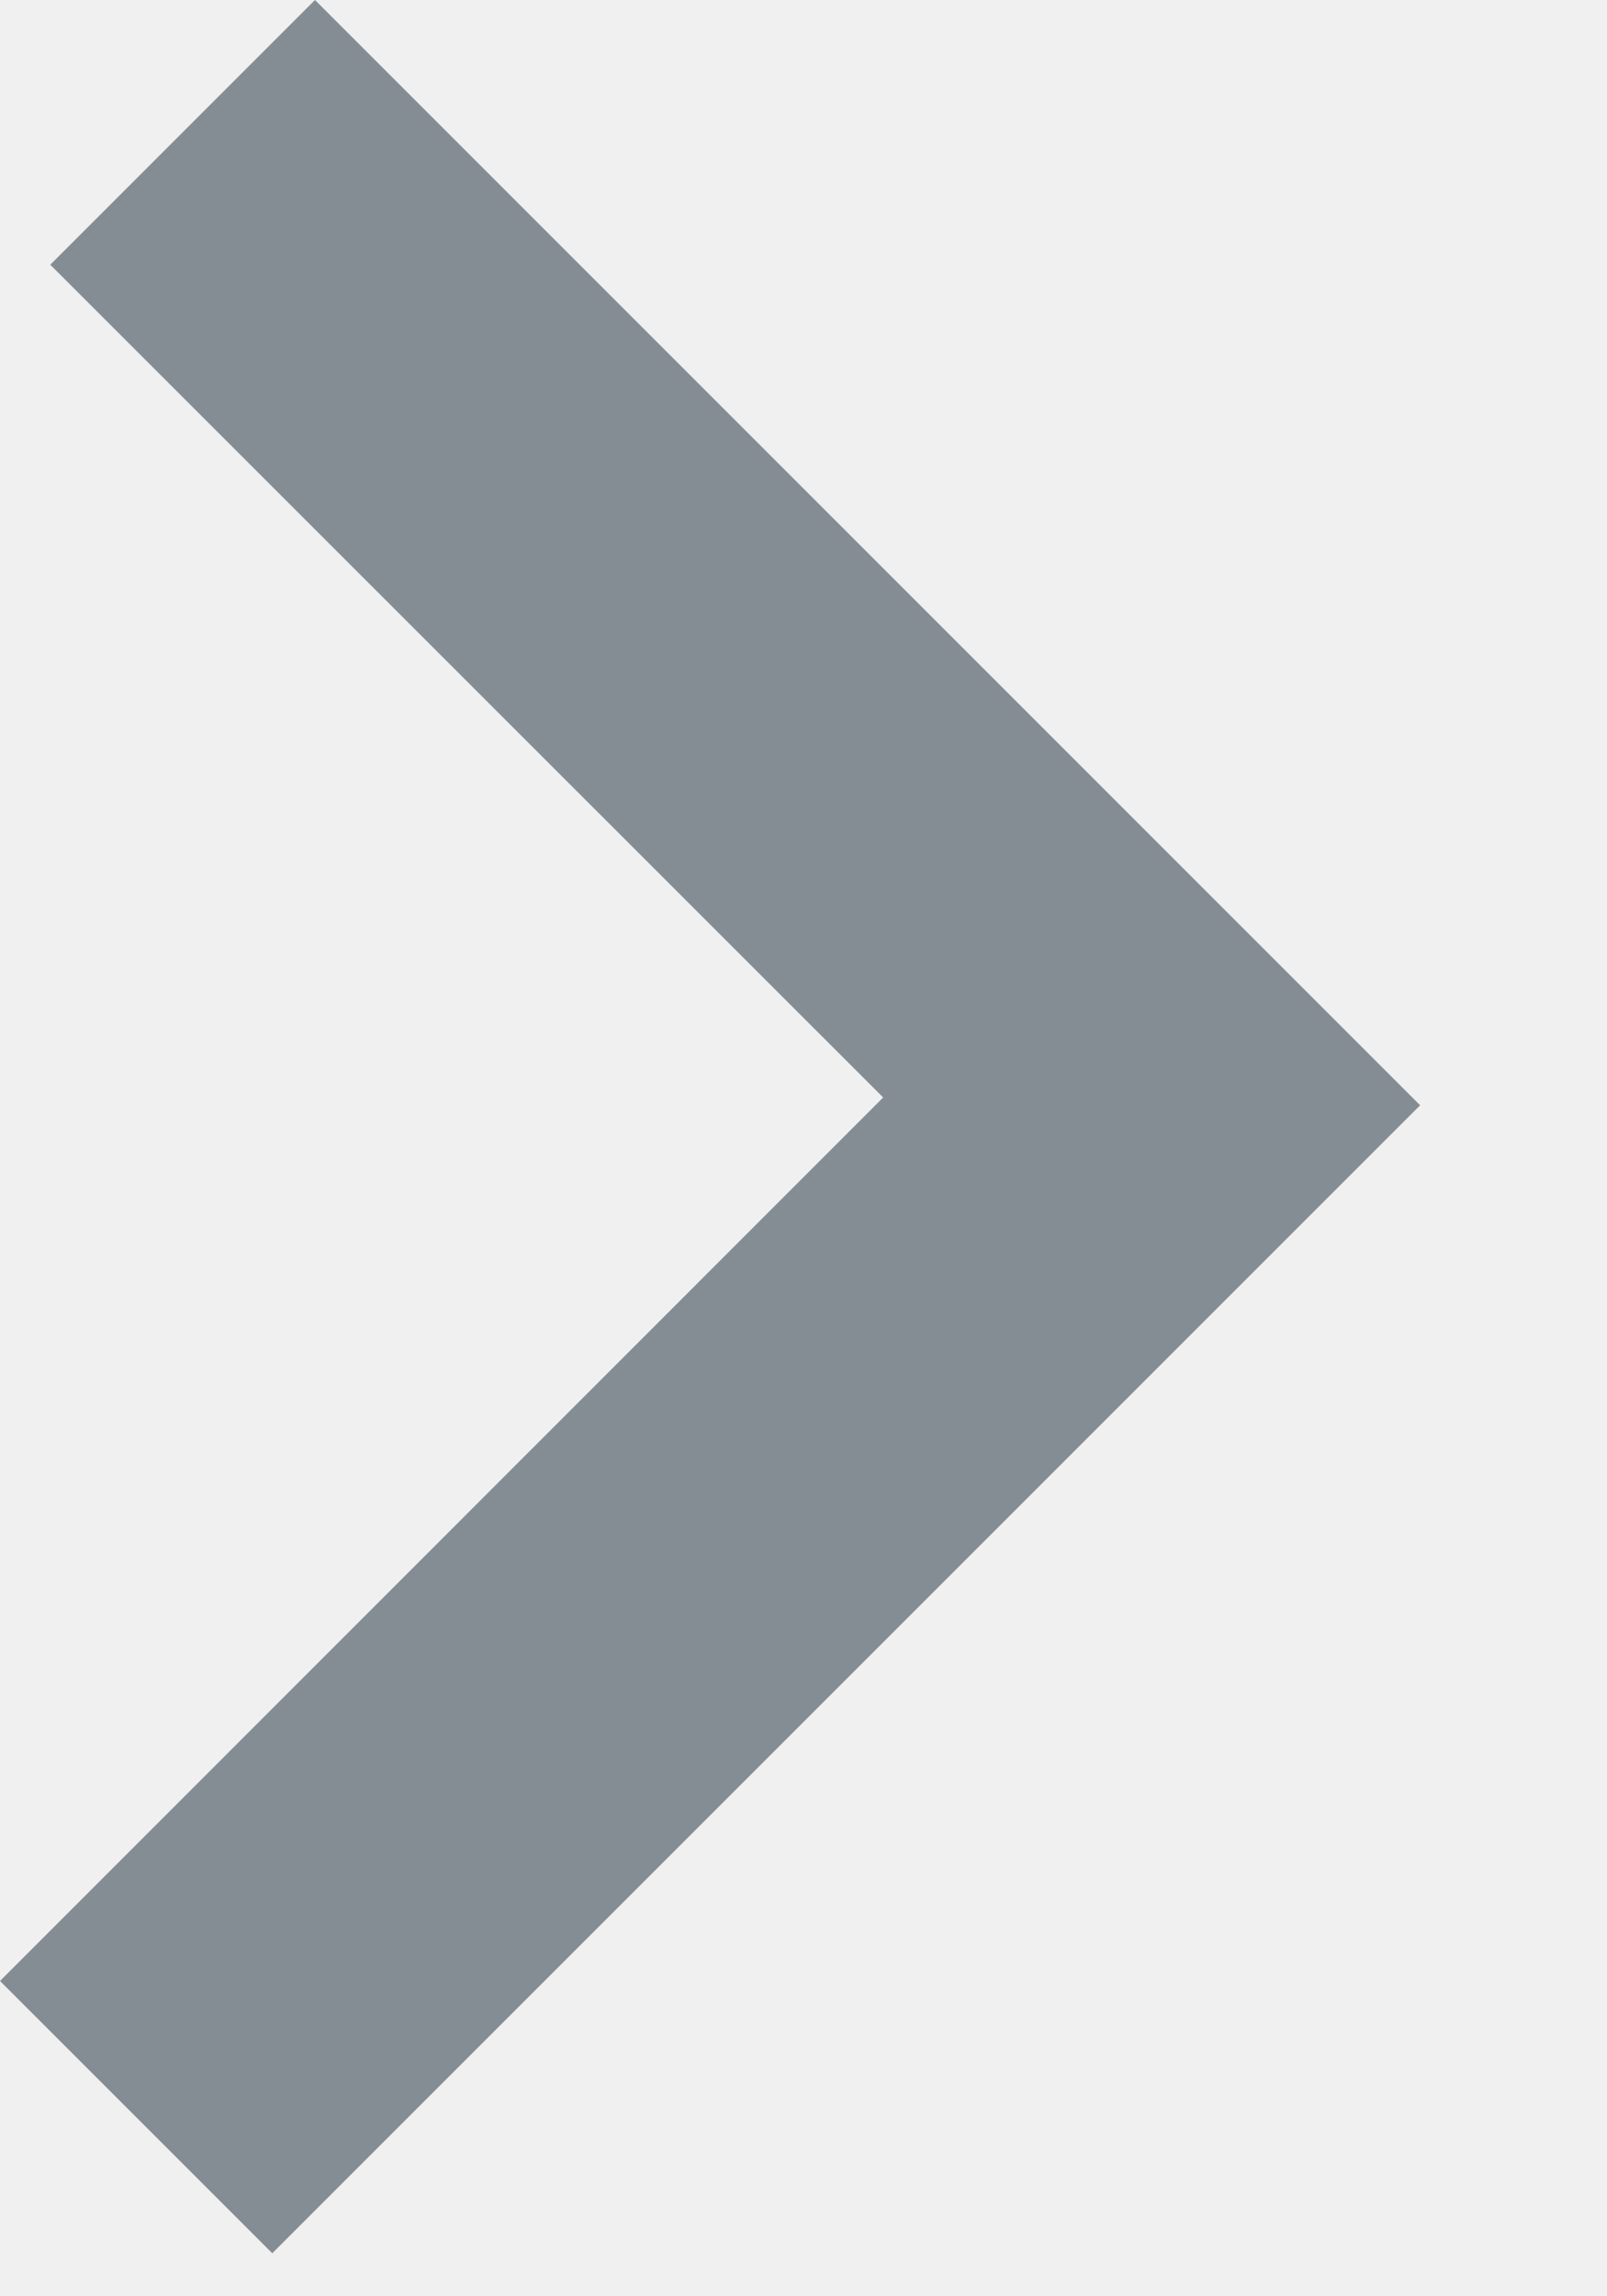
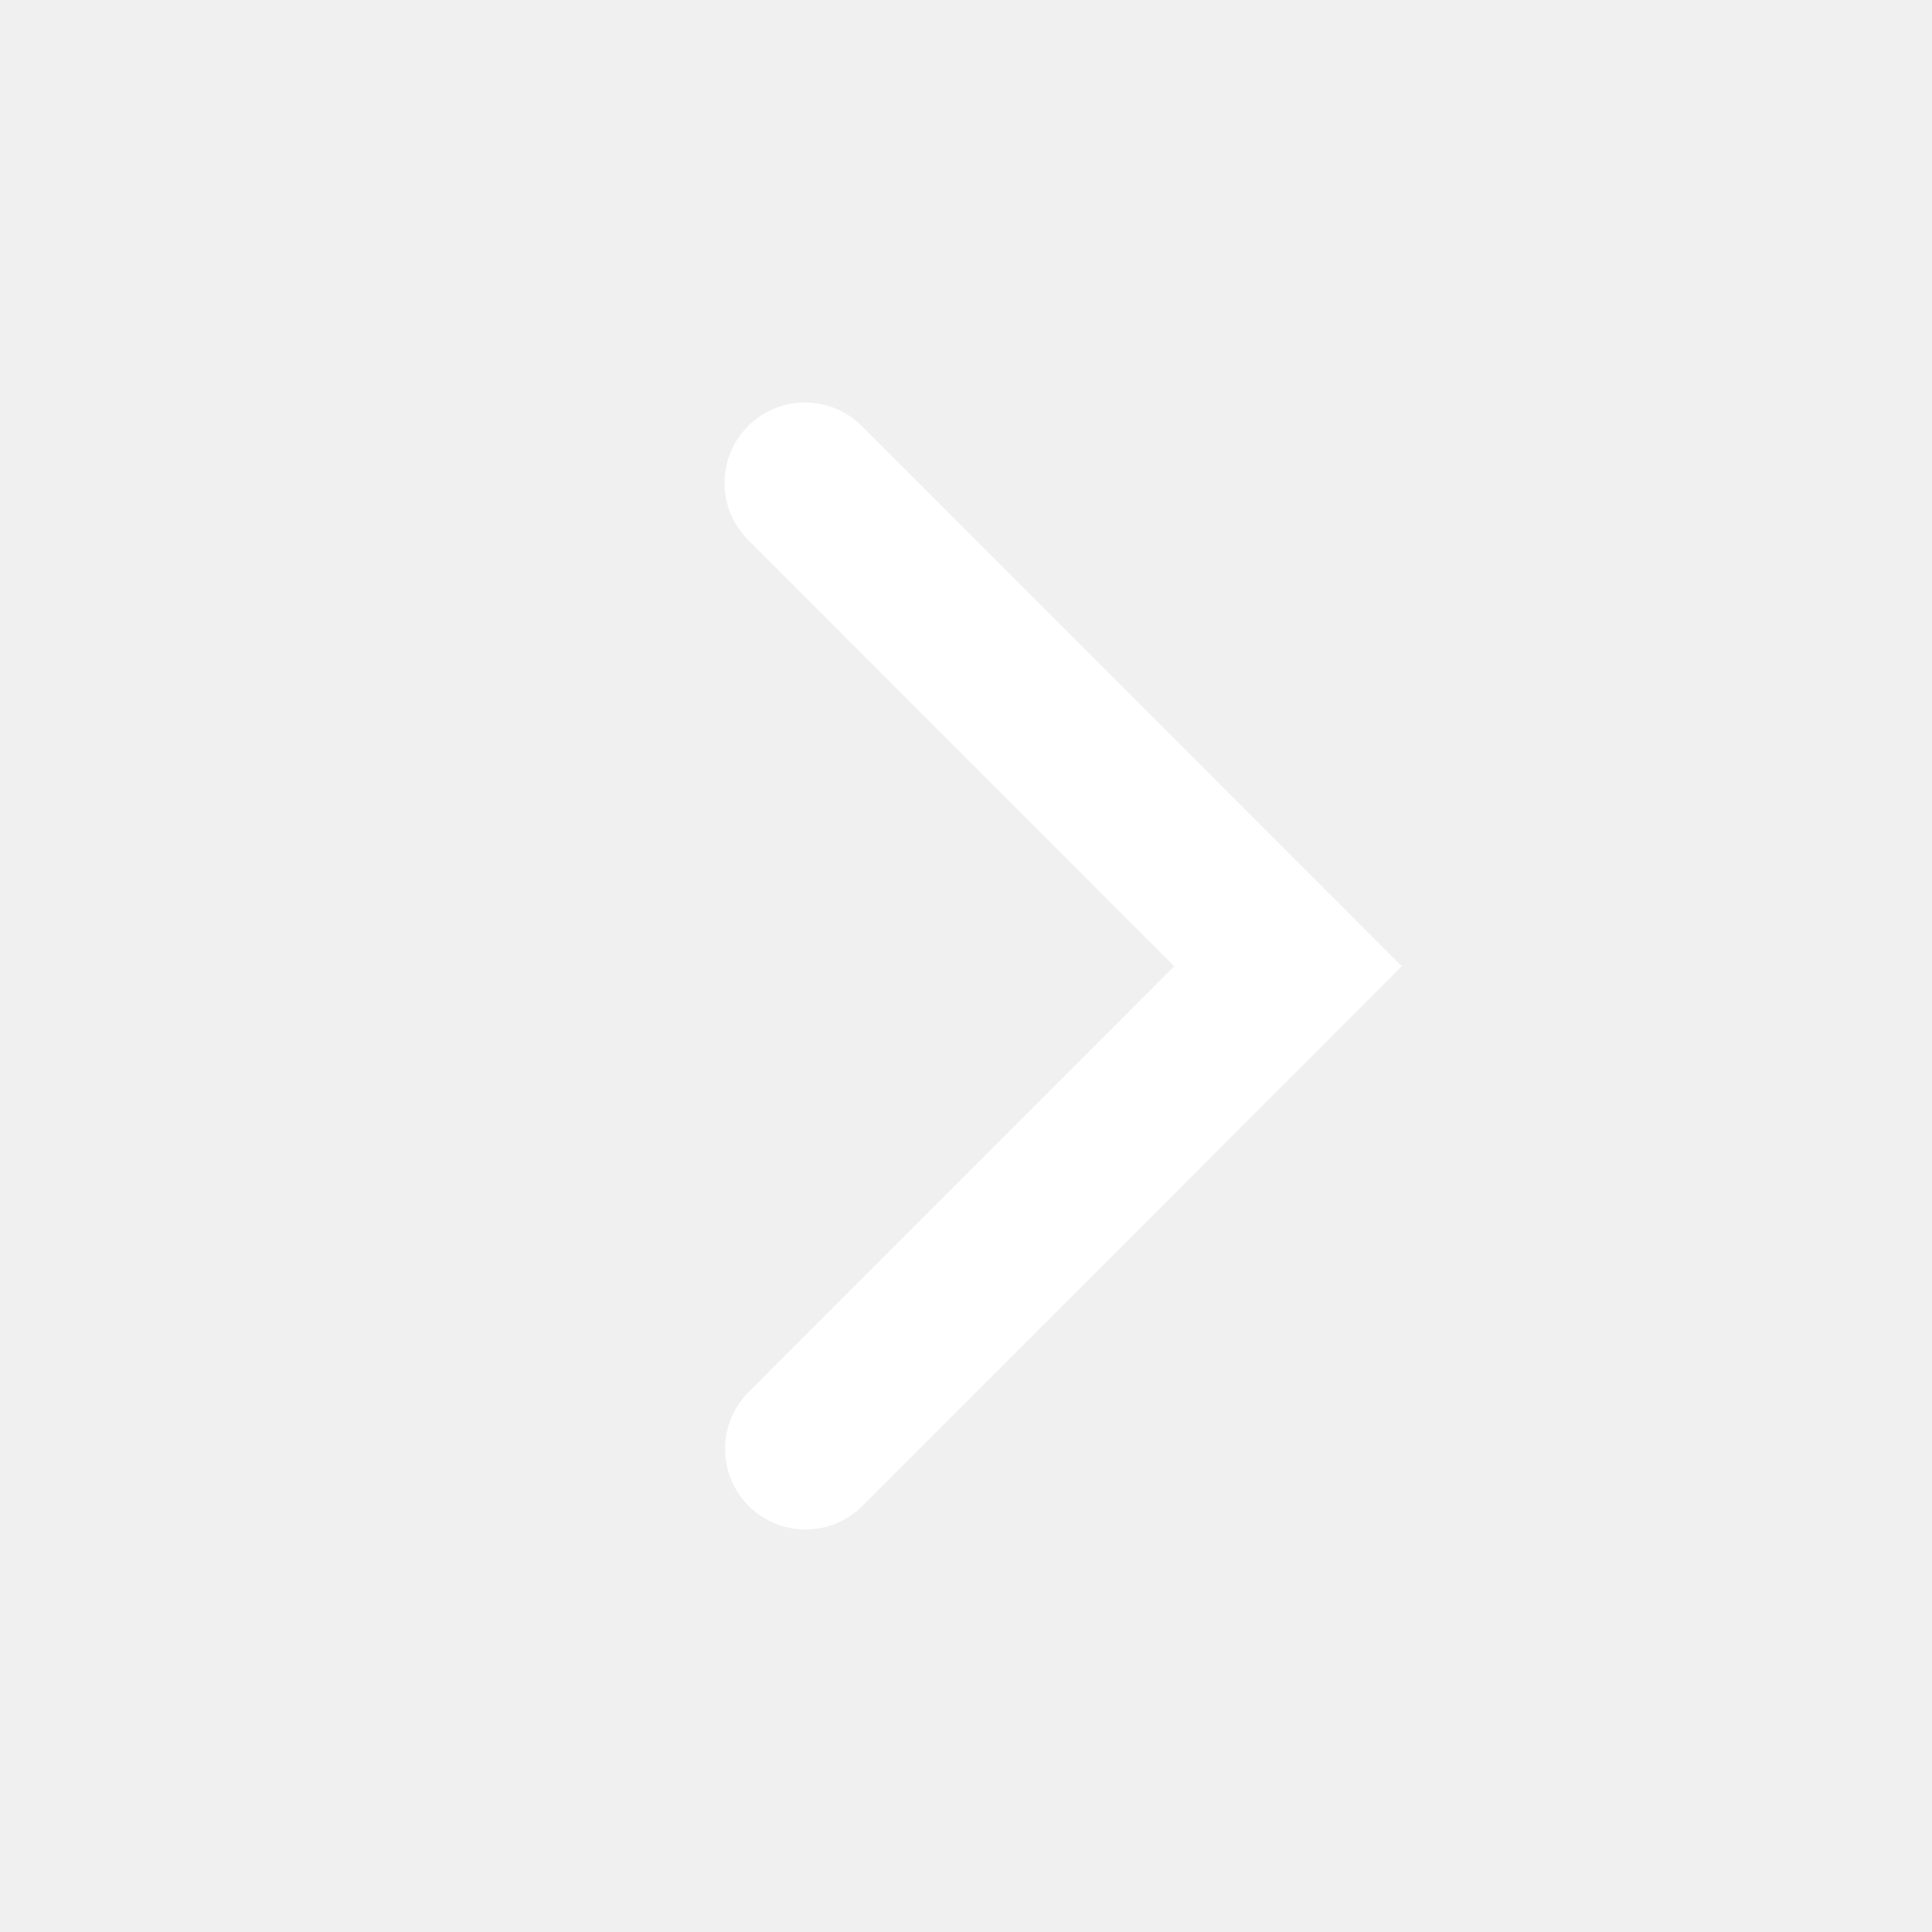
- <svg xmlns="http://www.w3.org/2000/svg" width="7" height="10" viewBox="0 0 7 10">
-   <path fill="#848C94" fill-rule="evenodd" d="M0 8.628L3.847 4.78.219 1.153 1.372 0l4.814 4.814-5 5L0 8.628z" />
+ <svg xmlns="http://www.w3.org/2000/svg" width="24" height="24" viewBox="0 0 24 24">
+   <path fill="none" fill-rule="evenodd" stroke="#FFF" stroke-linecap="round" stroke-width="2" d="M10 6l6 6.003L10.007 18" />
</svg>
